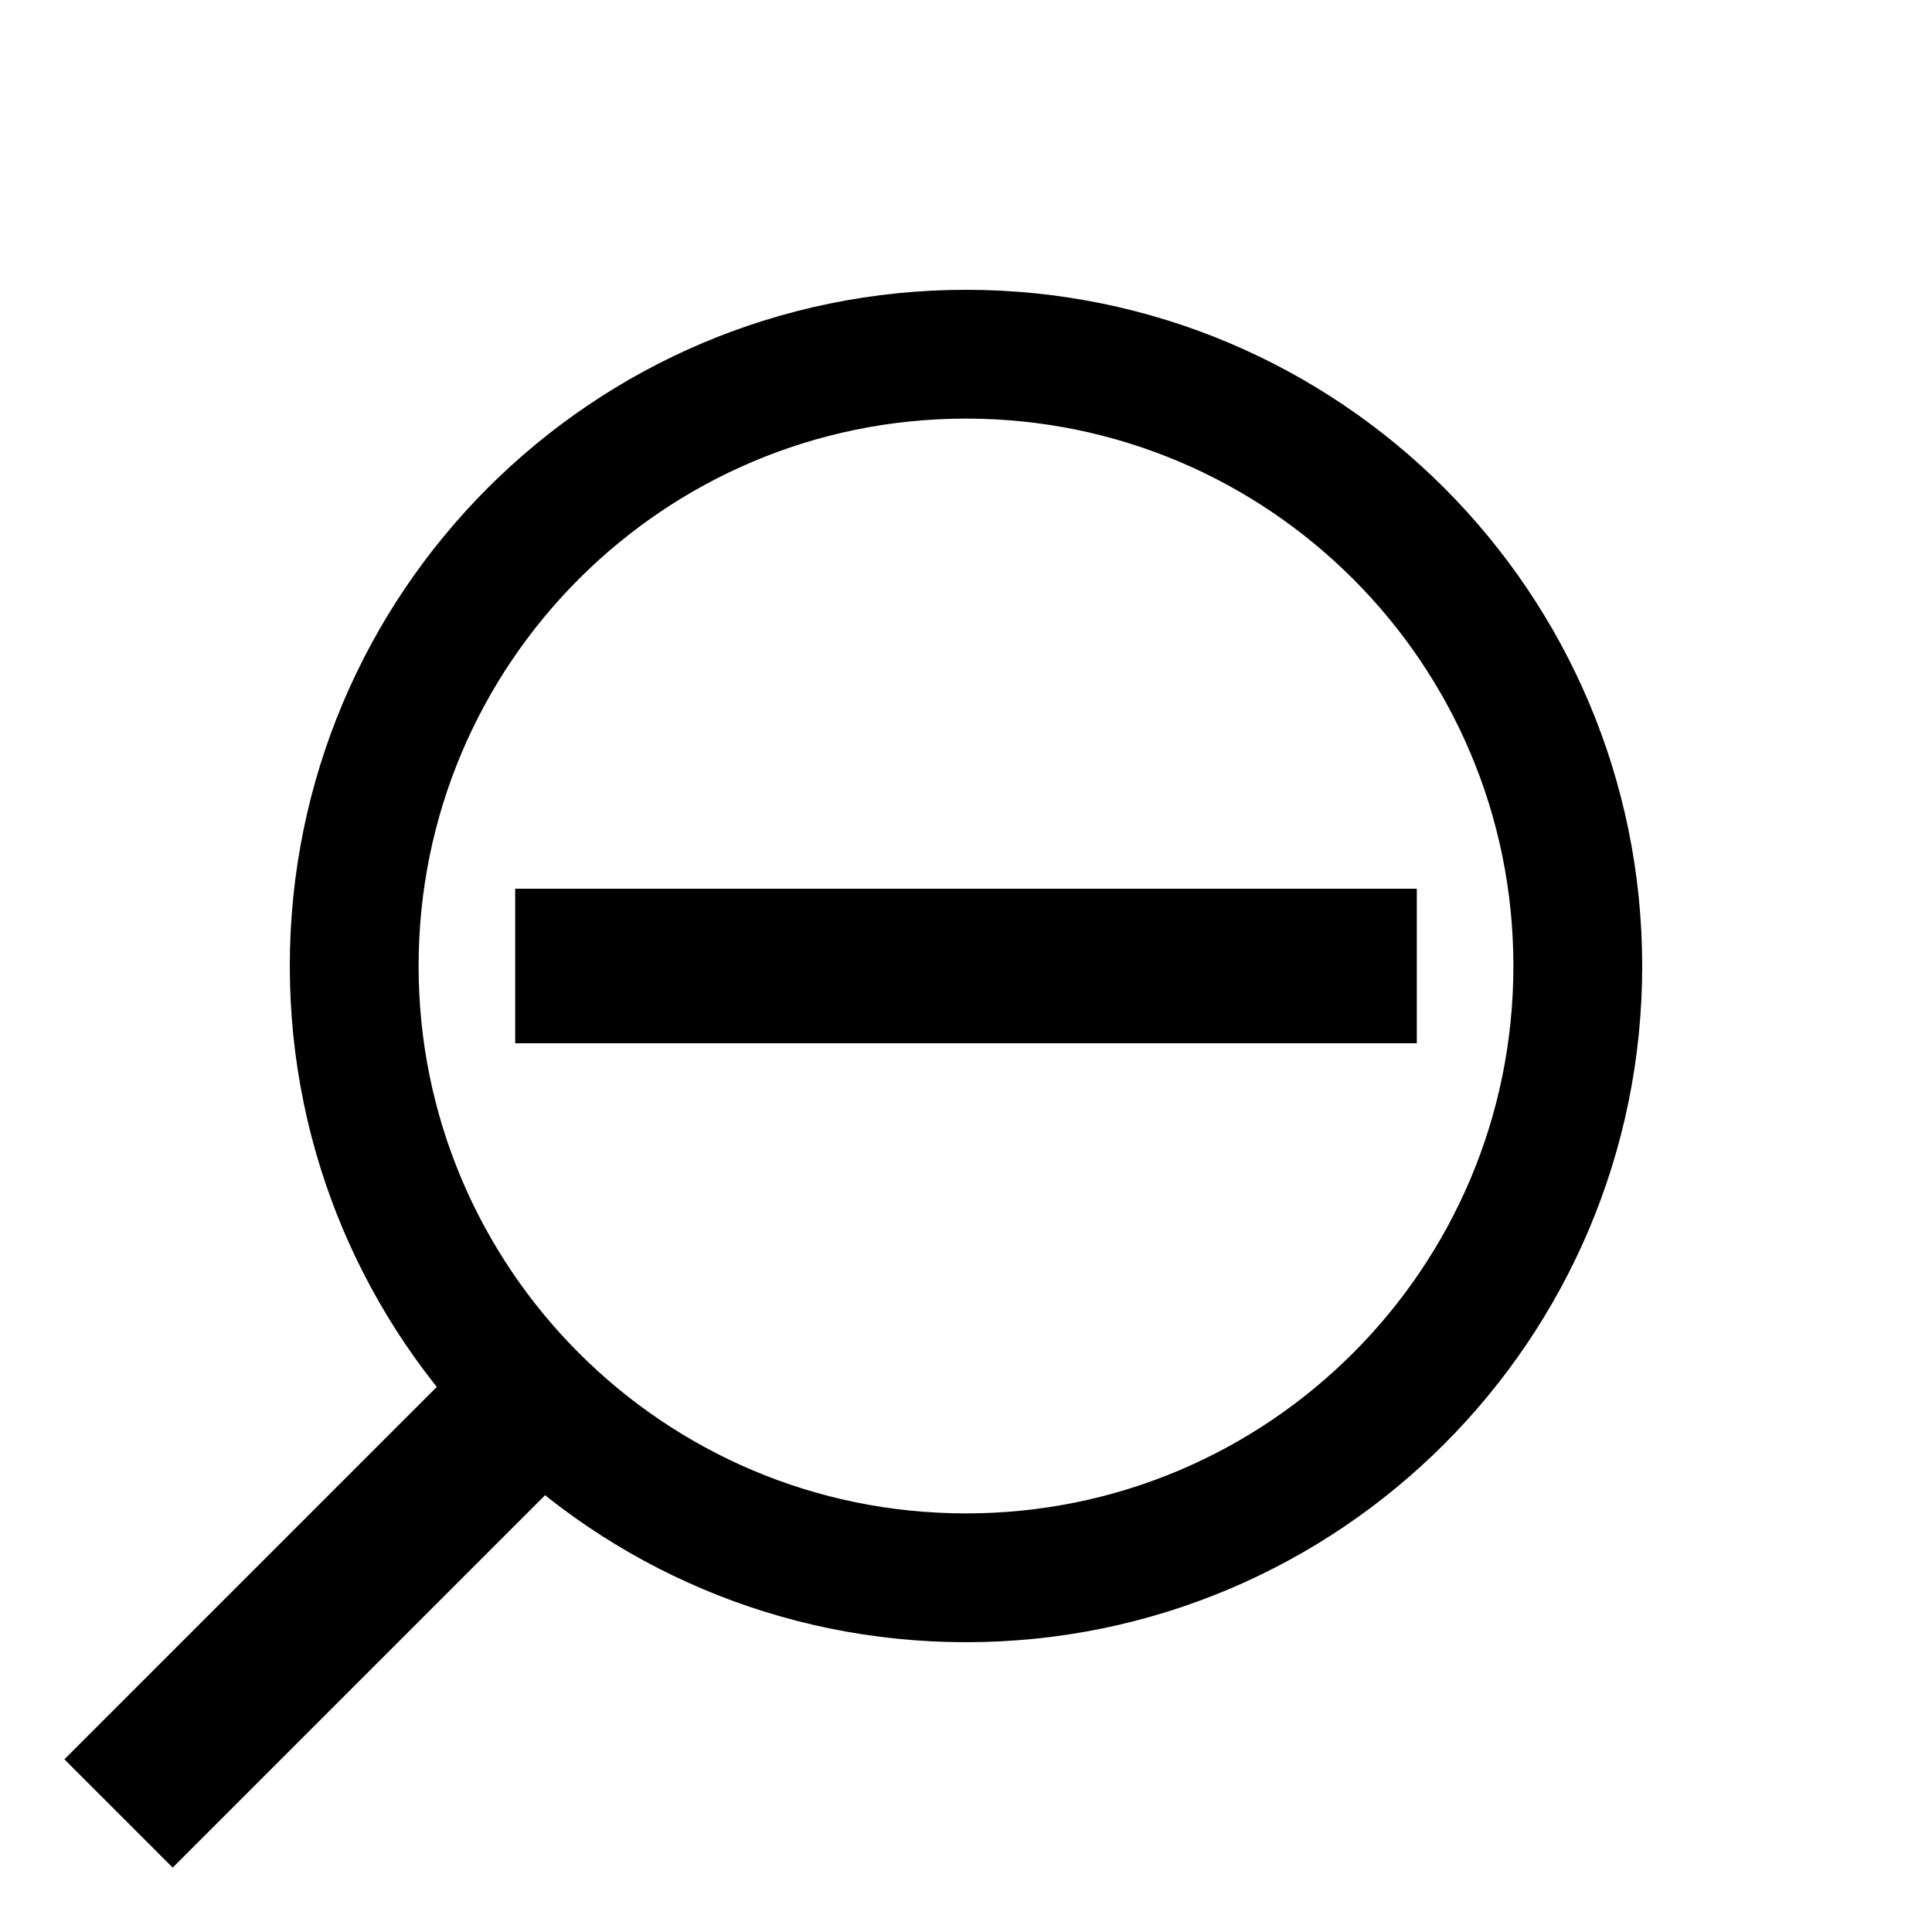
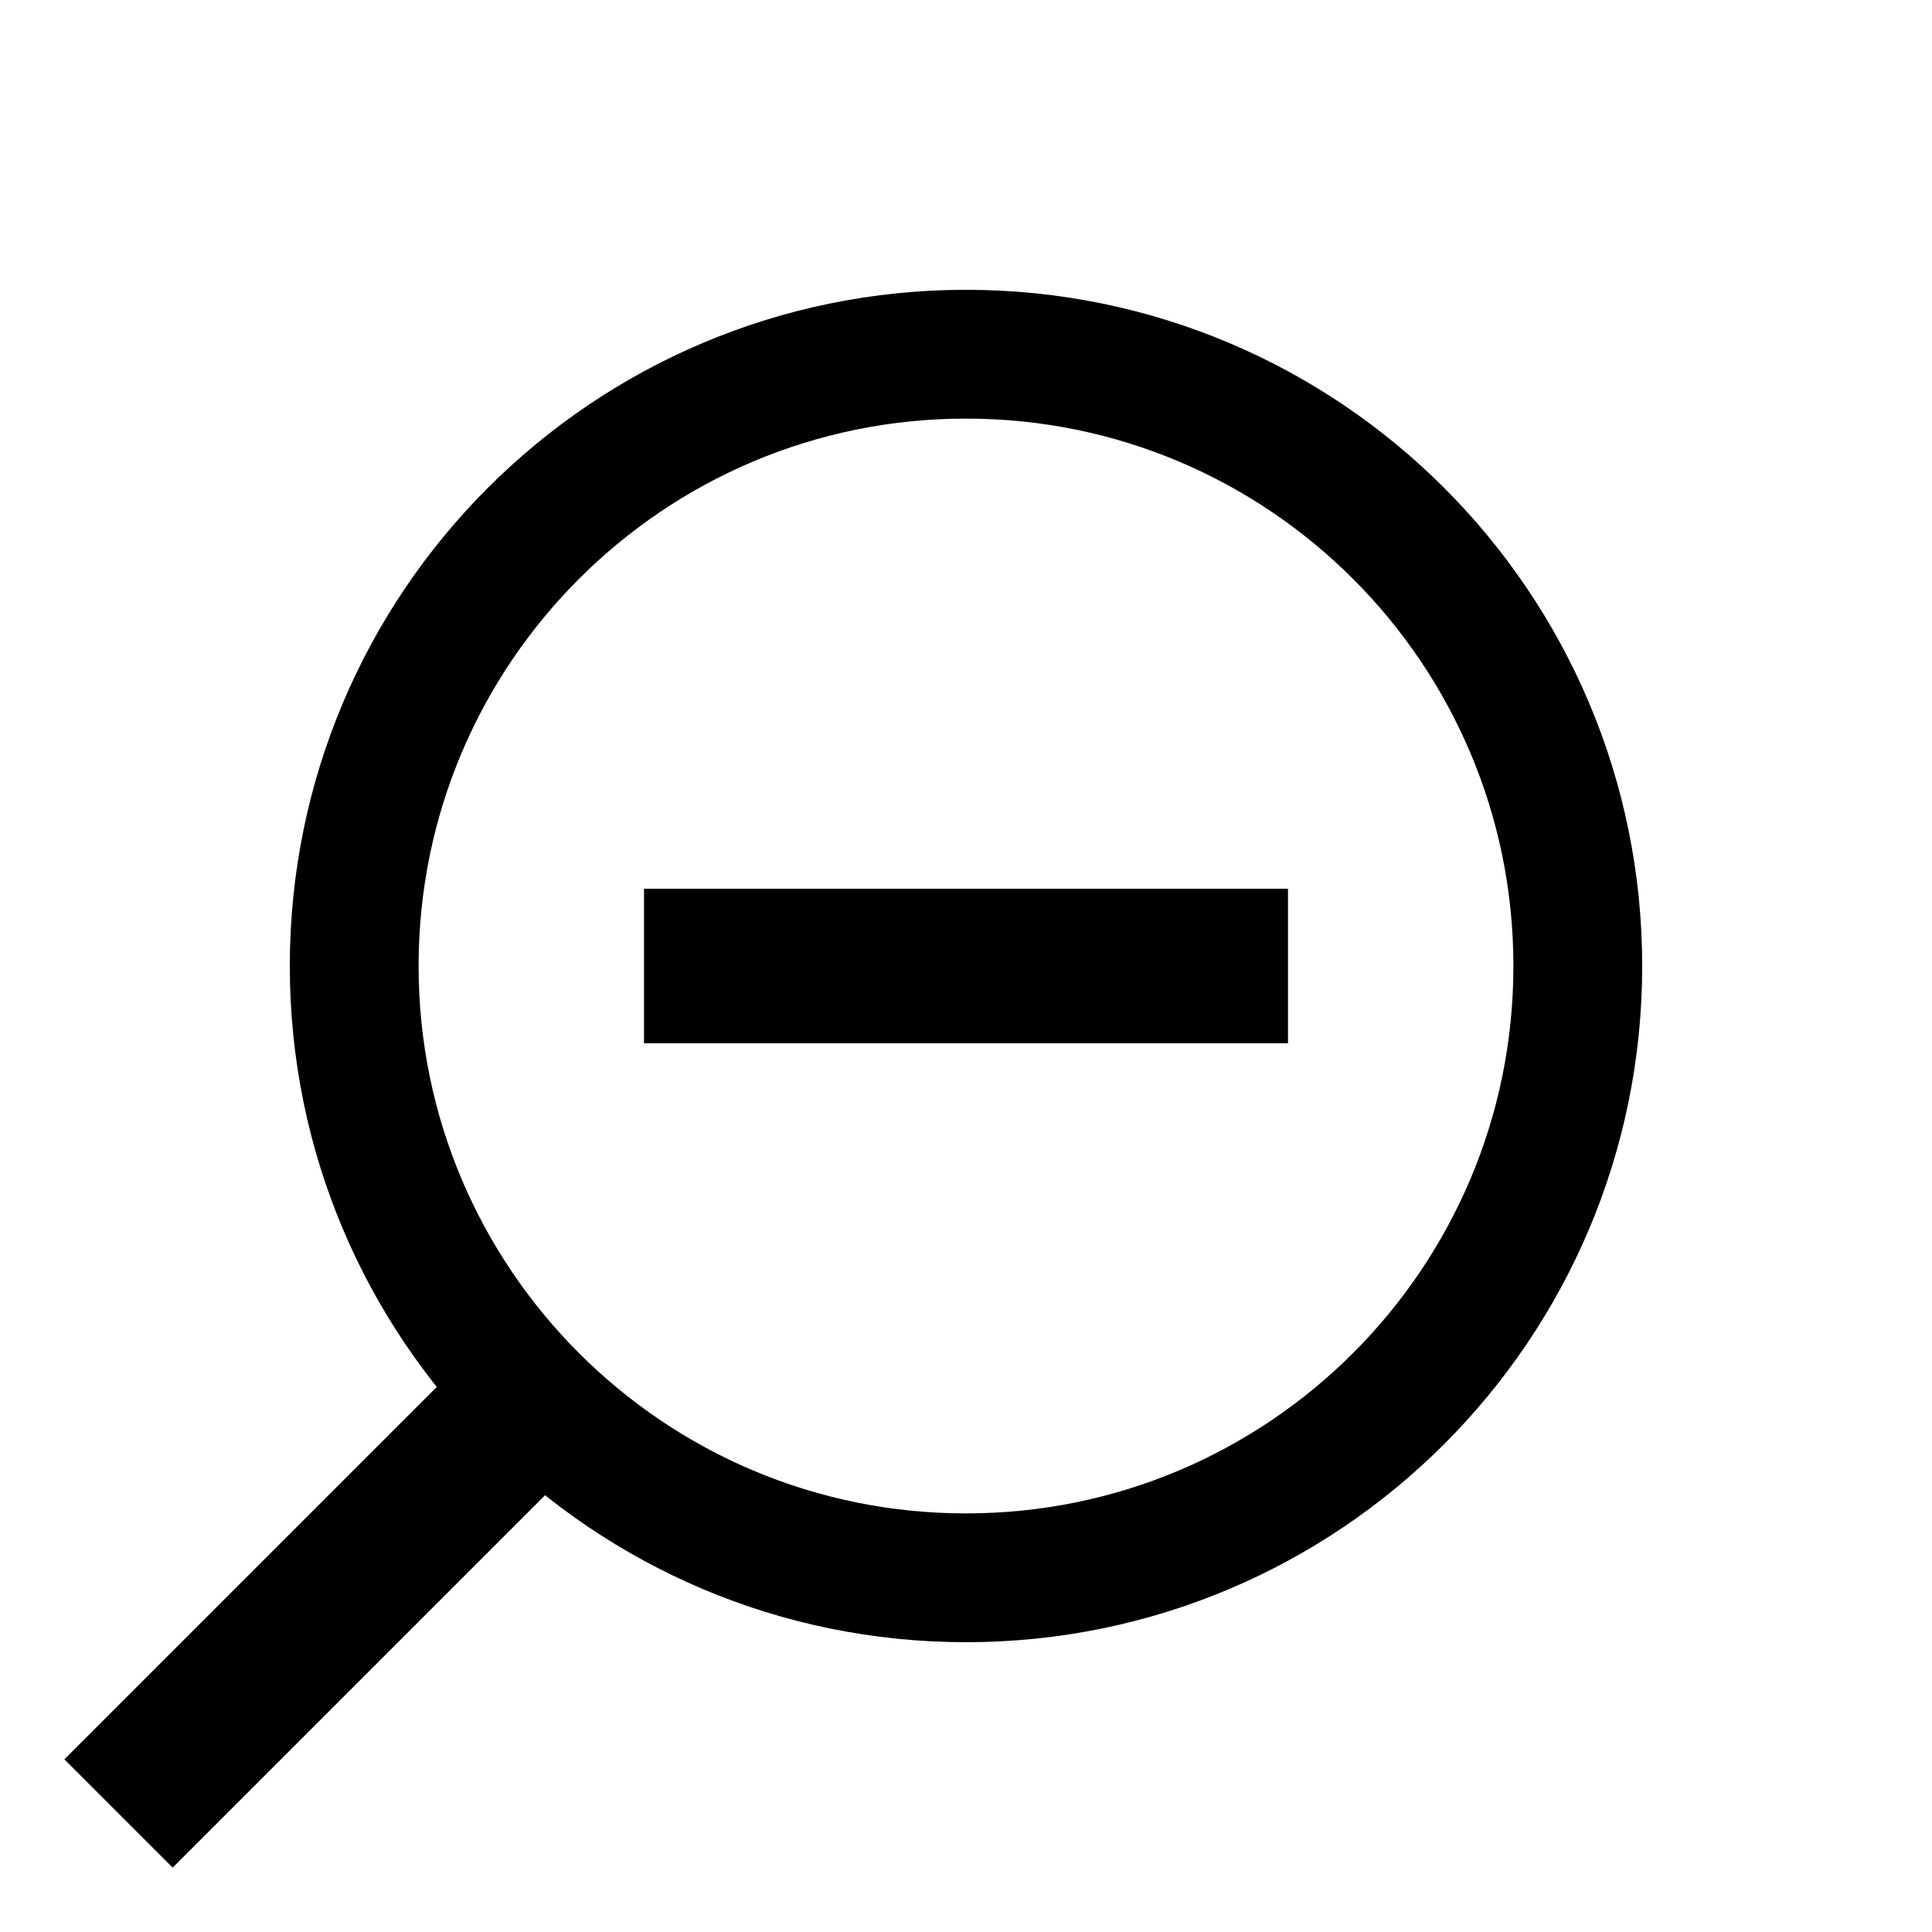
<svg xmlns="http://www.w3.org/2000/svg" width="150mm" height="150mm" viewBox="0 0 150 150" version="1.1" id="svg1">
  <defs id="defs1" />
  <g id="layer1" transform="translate(-56.88806,-108.9739)">
    <circle style="fill:none;fill-opacity:1;stroke:#000000;stroke-width:10;stroke-linejoin:round;stroke-dasharray:none;stroke-opacity:1" id="path2" cx="131.888" cy="183.974" r="47.5" />
    <rect style="fill:#000000;fill-opacity:1;stroke:none;stroke-width:0.05;stroke-linejoin:round;stroke-opacity:1" id="rect1" width="11.89" height="44.678" x="217.403" y="85.202" transform="rotate(45)" />
-     <rect style="fill:#000000;fill-opacity:1;stroke:none;stroke-width:0.05;stroke-linejoin:round;stroke-opacity:1" id="rect1-5" width="12" height="70" x="177.974" y="-166.888" transform="rotate(90)" />
+     <rect style="fill:#000000;fill-opacity:1;stroke:none;stroke-width:0.05;stroke-linejoin:round;stroke-opacity:1" id="rect1-5" width="12" height="50" x="177.974" y="-156.888" transform="rotate(90)" />
  </g>
</svg>
